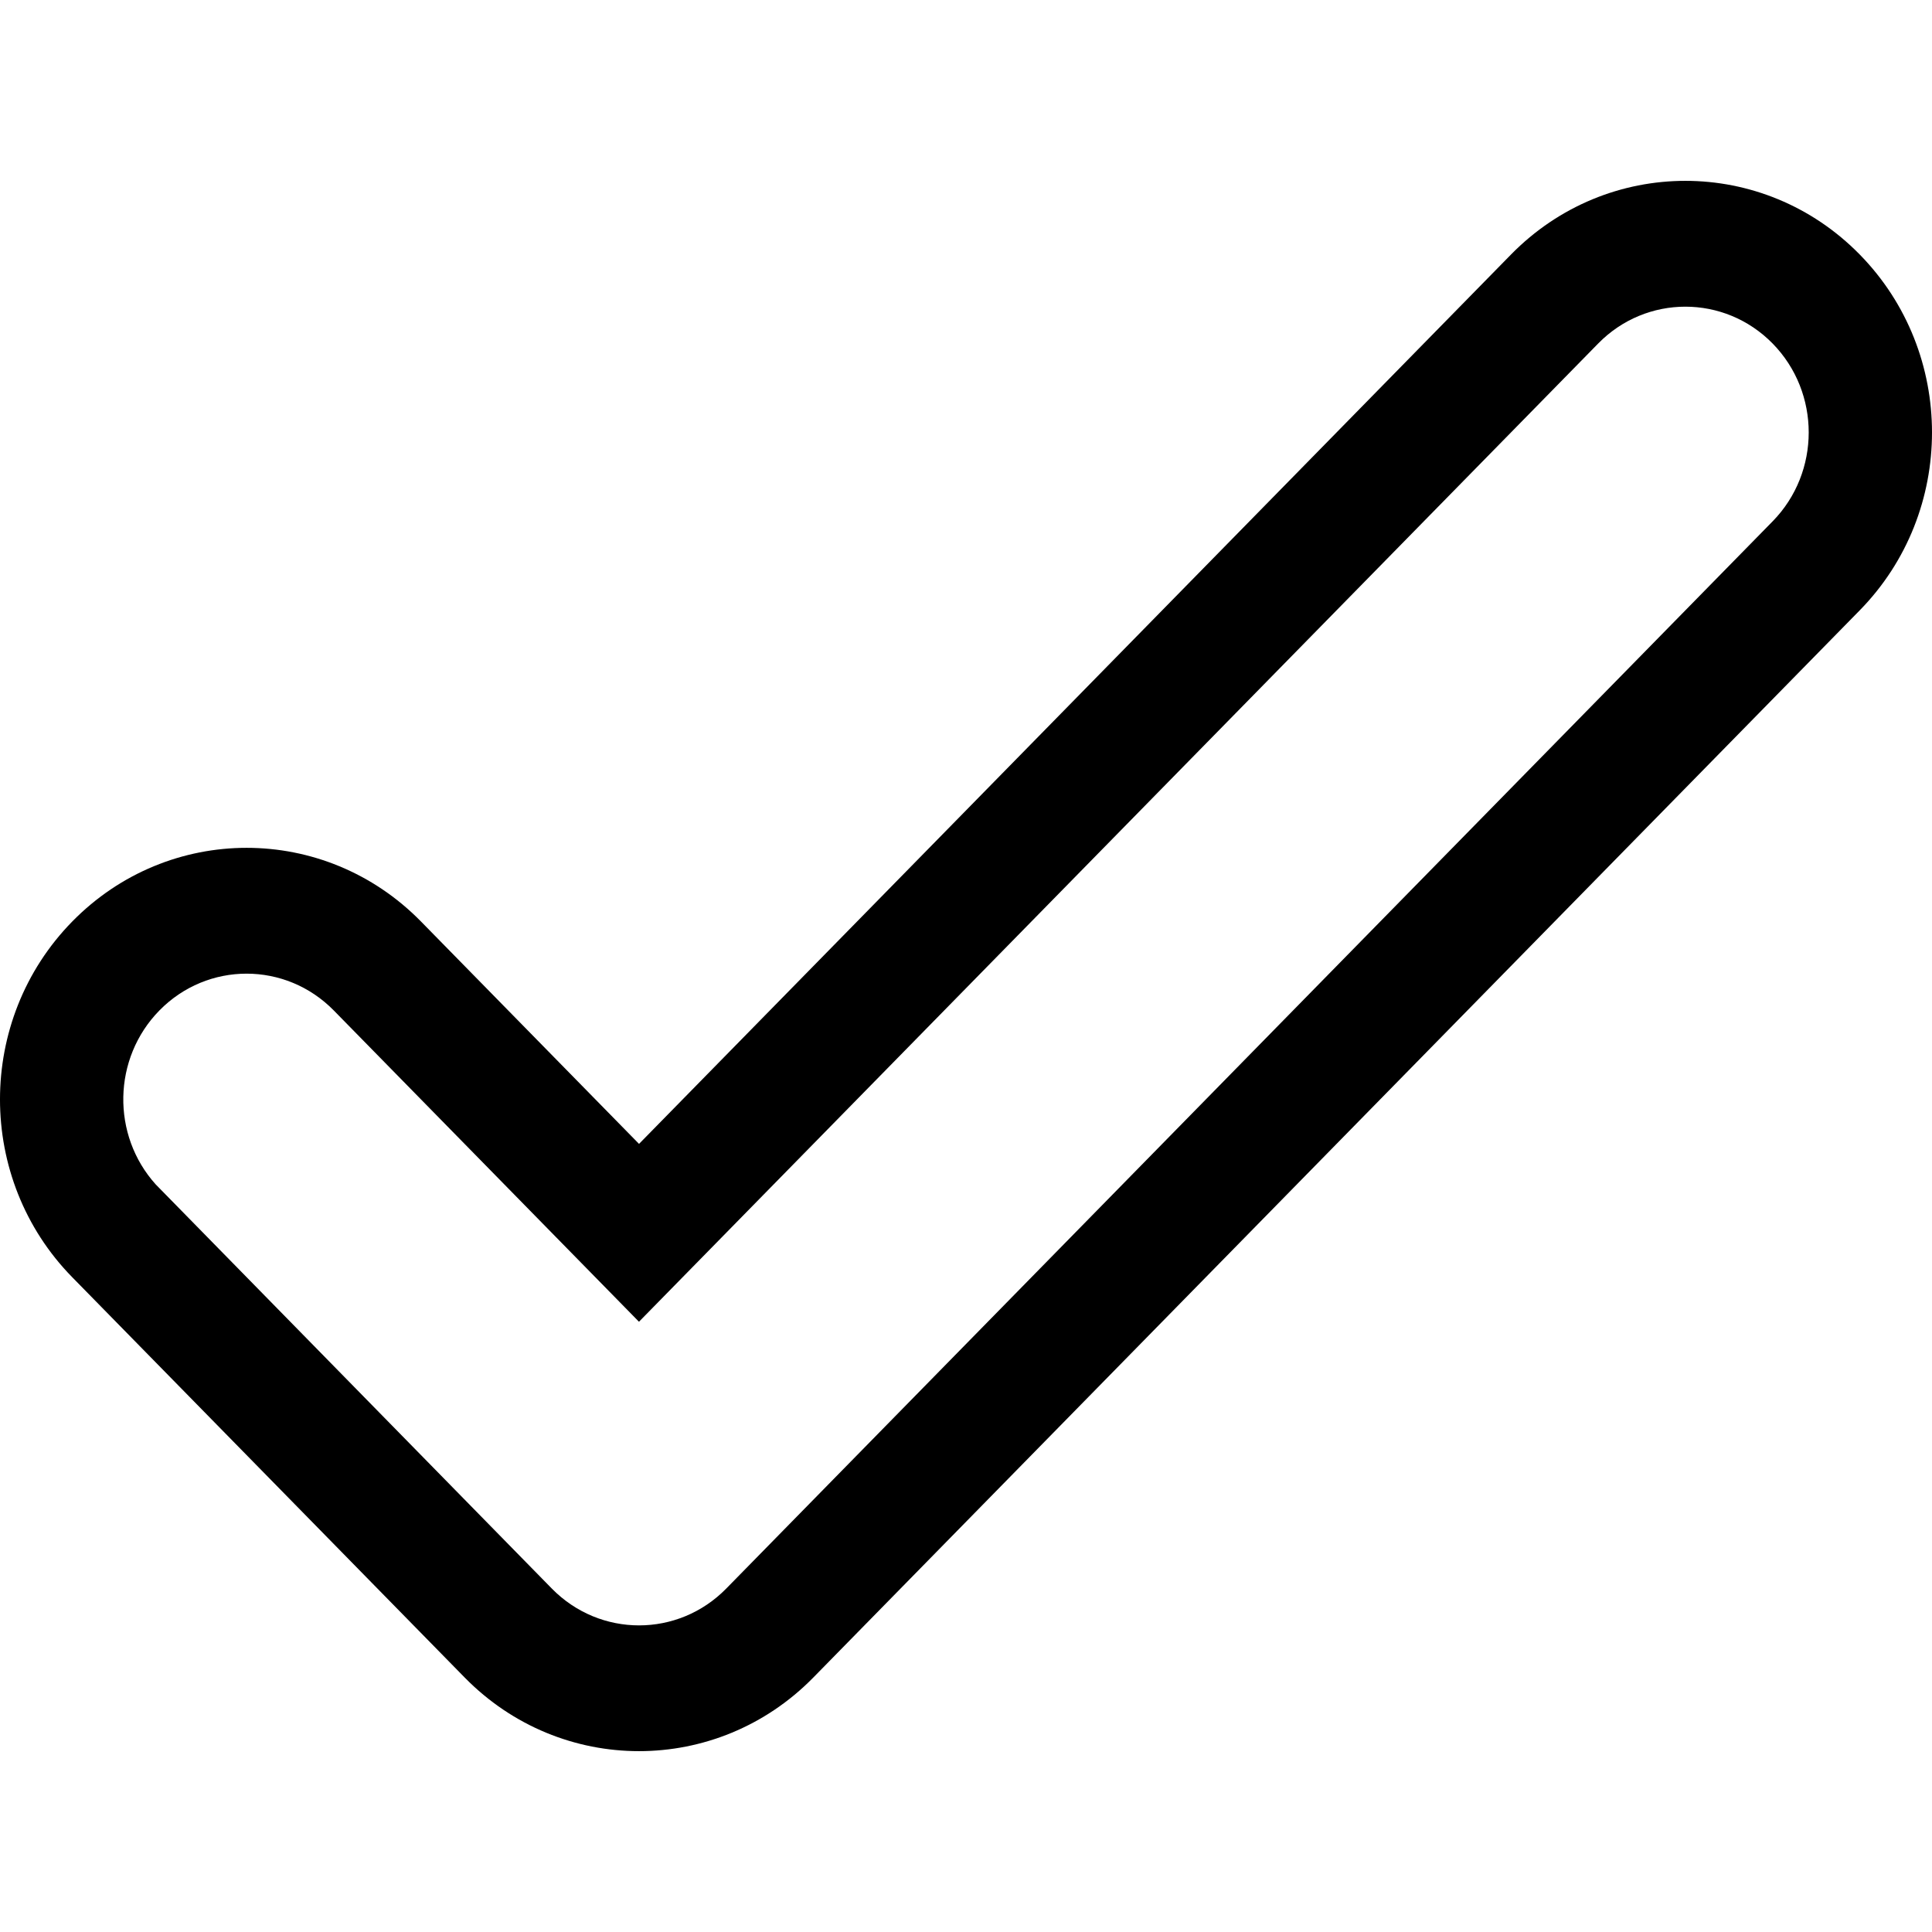
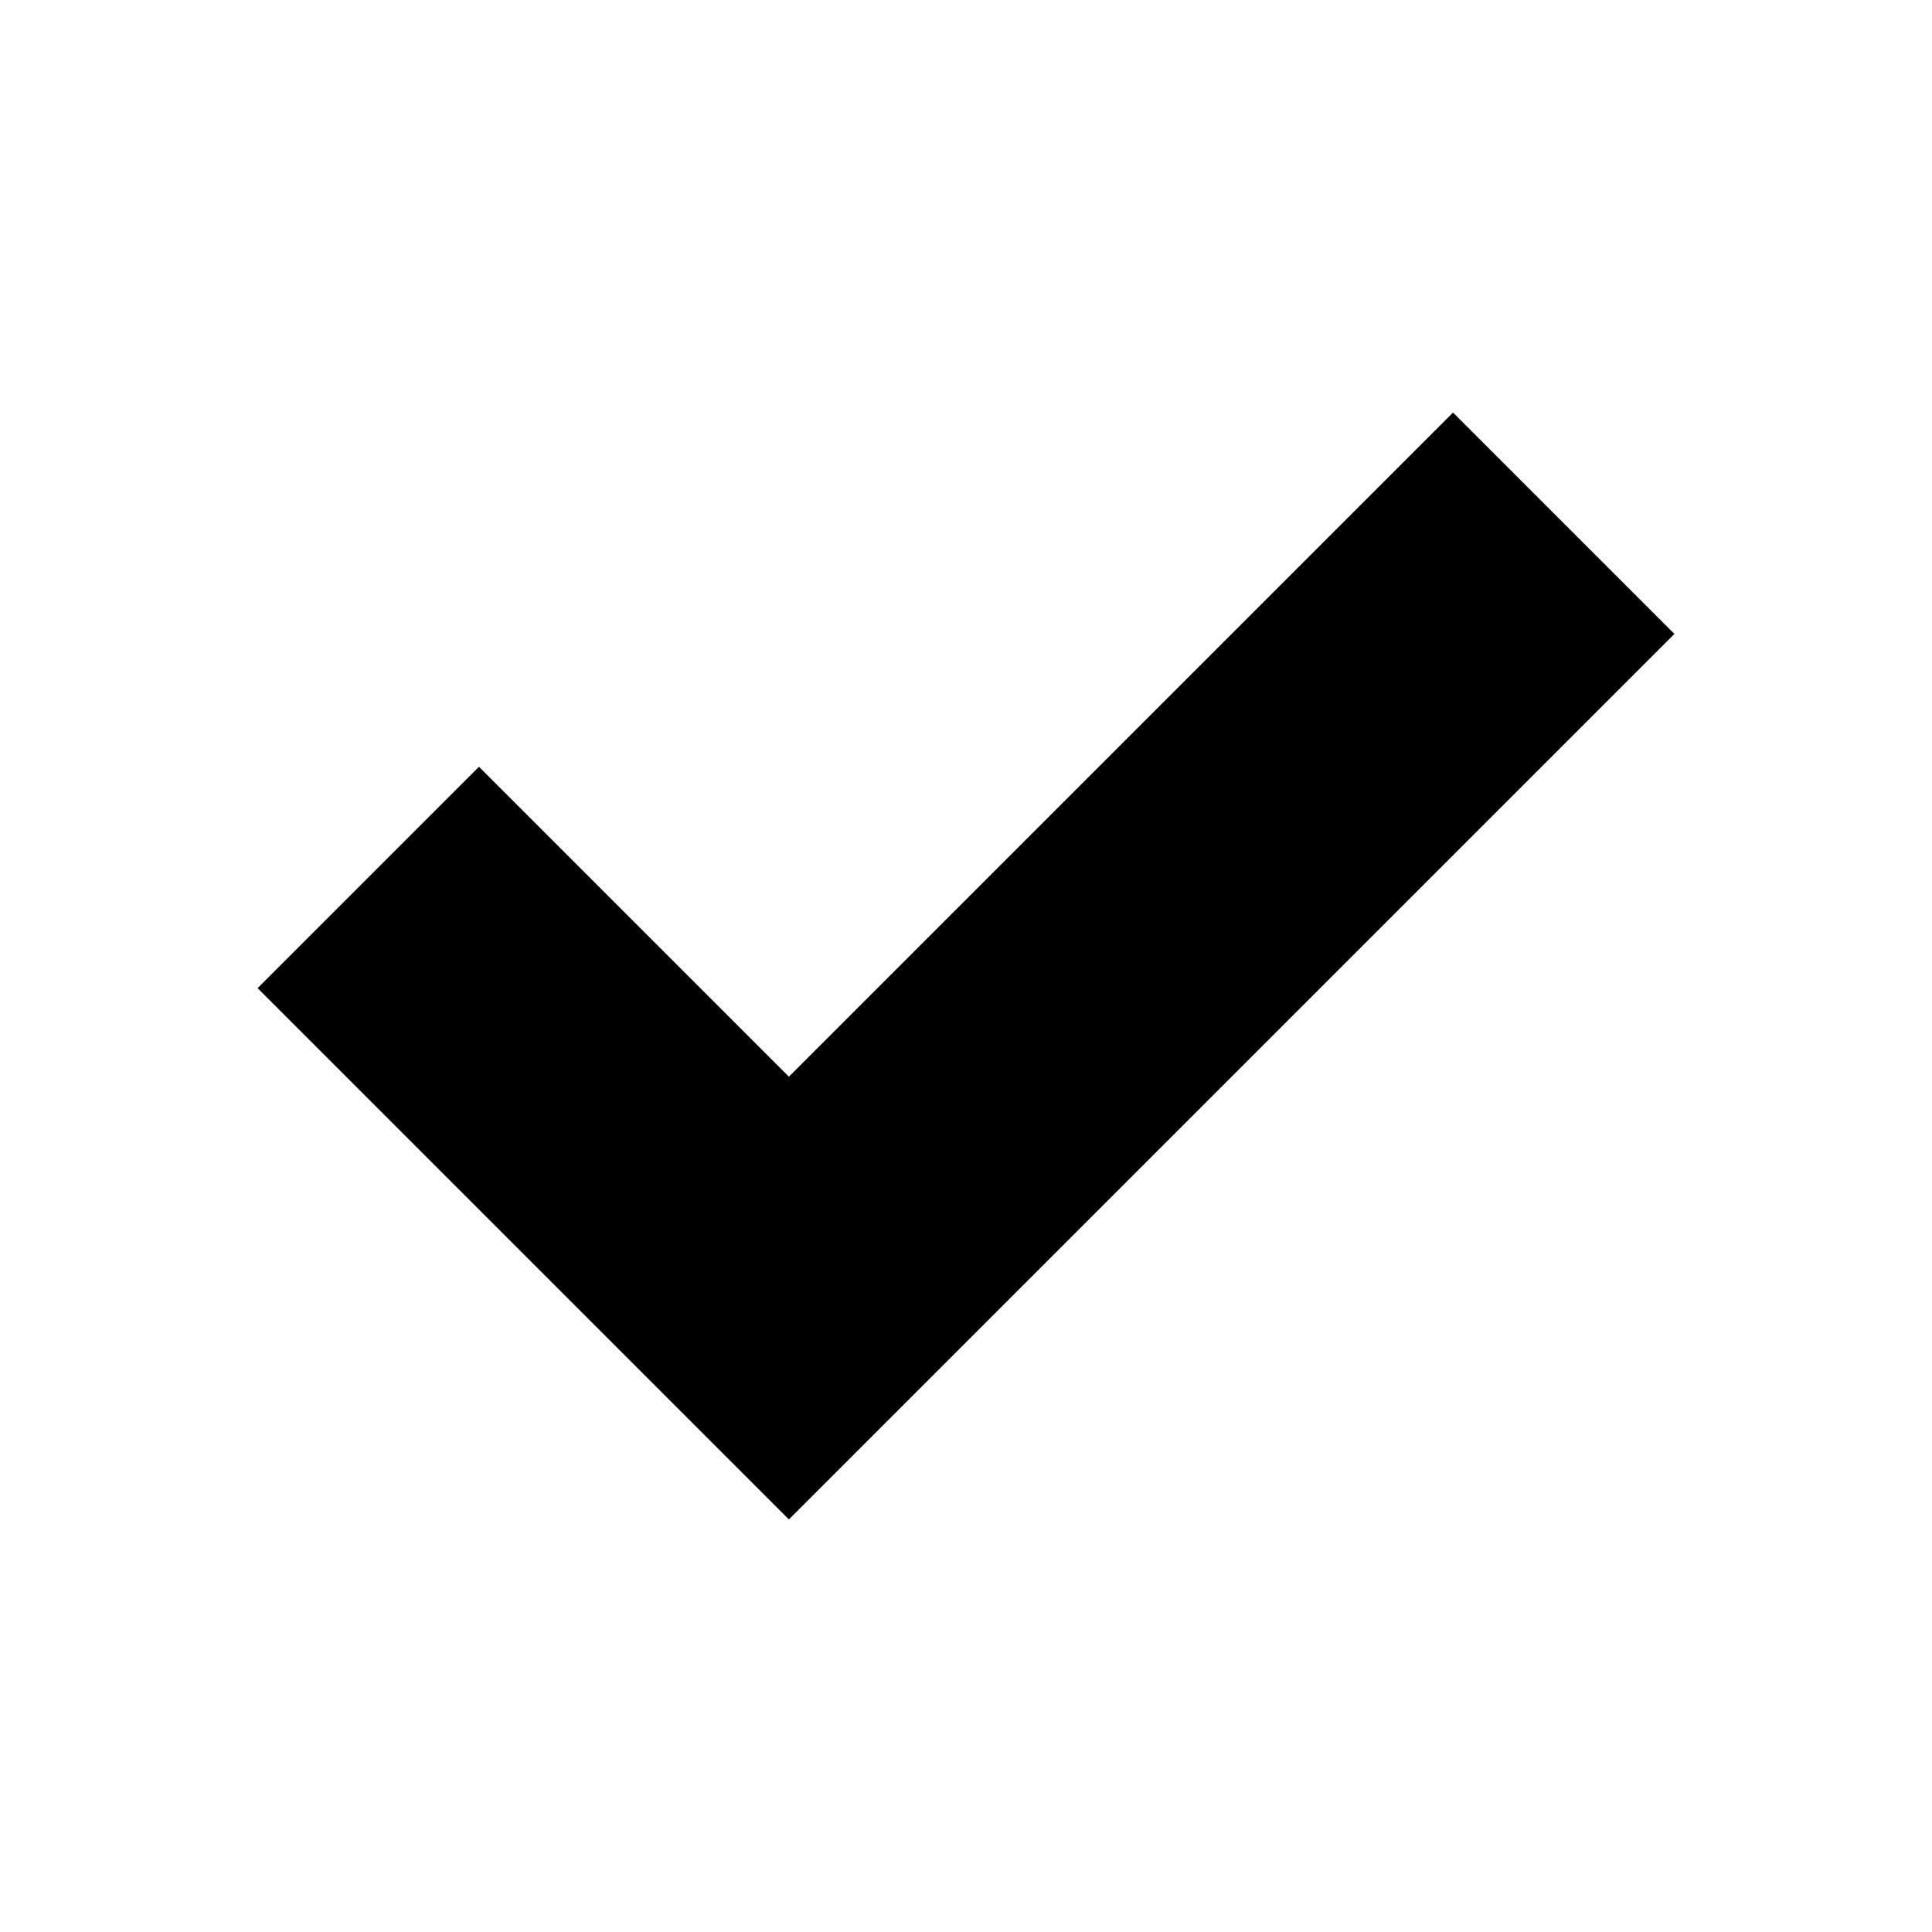
- <svg xmlns="http://www.w3.org/2000/svg" version="1.1" id="Capa_1" x="0px" y="0px" width="611.99px" height="611.99px" viewBox="0 0 611.99 611.99" style="enable-background:new 0 0 611.99 611.99;" xml:space="preserve">
-   <g>
-     <g id="_x39__3_">
-       <g>
-         <path d="M589.105,80.63c-30.513-31.125-79.965-31.125-110.478,0L202.422,362.344l-69.061-70.438     c-30.513-31.125-79.965-31.125-110.478,0c-30.513,31.125-30.513,81.572,0,112.678l124.29,126.776     c30.513,31.125,79.965,31.125,110.478,0l331.453-338.033C619.619,162.202,619.619,111.755,589.105,80.63z M561.5,165.148     c0,0-326.308,332.811-331.453,338.053c-15.247,15.553-39.982,15.553-55.249,0c0,0-125.074-127.581-125.457-128.002     c-14.099-15.629-13.697-39.963,1.147-55.114c15.247-15.553,39.983-15.553,55.249,0l96.666,98.598l303.848-309.874     c15.247-15.553,39.982-15.553,55.249,0C576.748,124.362,576.748,149.595,561.5,165.148z" />
-       </g>
-     </g>
+ <svg xmlns="http://www.w3.org/2000/svg" version="1.1" id="Layer_1" x="0px" y="0px" viewBox="0 0 96 96" style="enable-background:new 0 0 96 96;" xml:space="preserve">
+   <g id="XMLID_1_">
+     <polygon id="XMLID_3_" points="72.2,20.5 39.2,53.5 23.8,38.1 12.8,49.1 39.2,75.5 83.2,31.5  " />
  </g>
-   <g>
- </g>
-   <g>
- </g>
-   <g>
- </g>
-   <g>
- </g>
-   <g>
- </g>
-   <g>
- </g>
-   <g>
- </g>
-   <g>
- </g>
-   <g>
- </g>
-   <g>
- </g>
-   <g>
- </g>
-   <g>
- </g>
-   <g>
- </g>
-   <g>
- </g>
-   <g>
- </g>
</svg>
